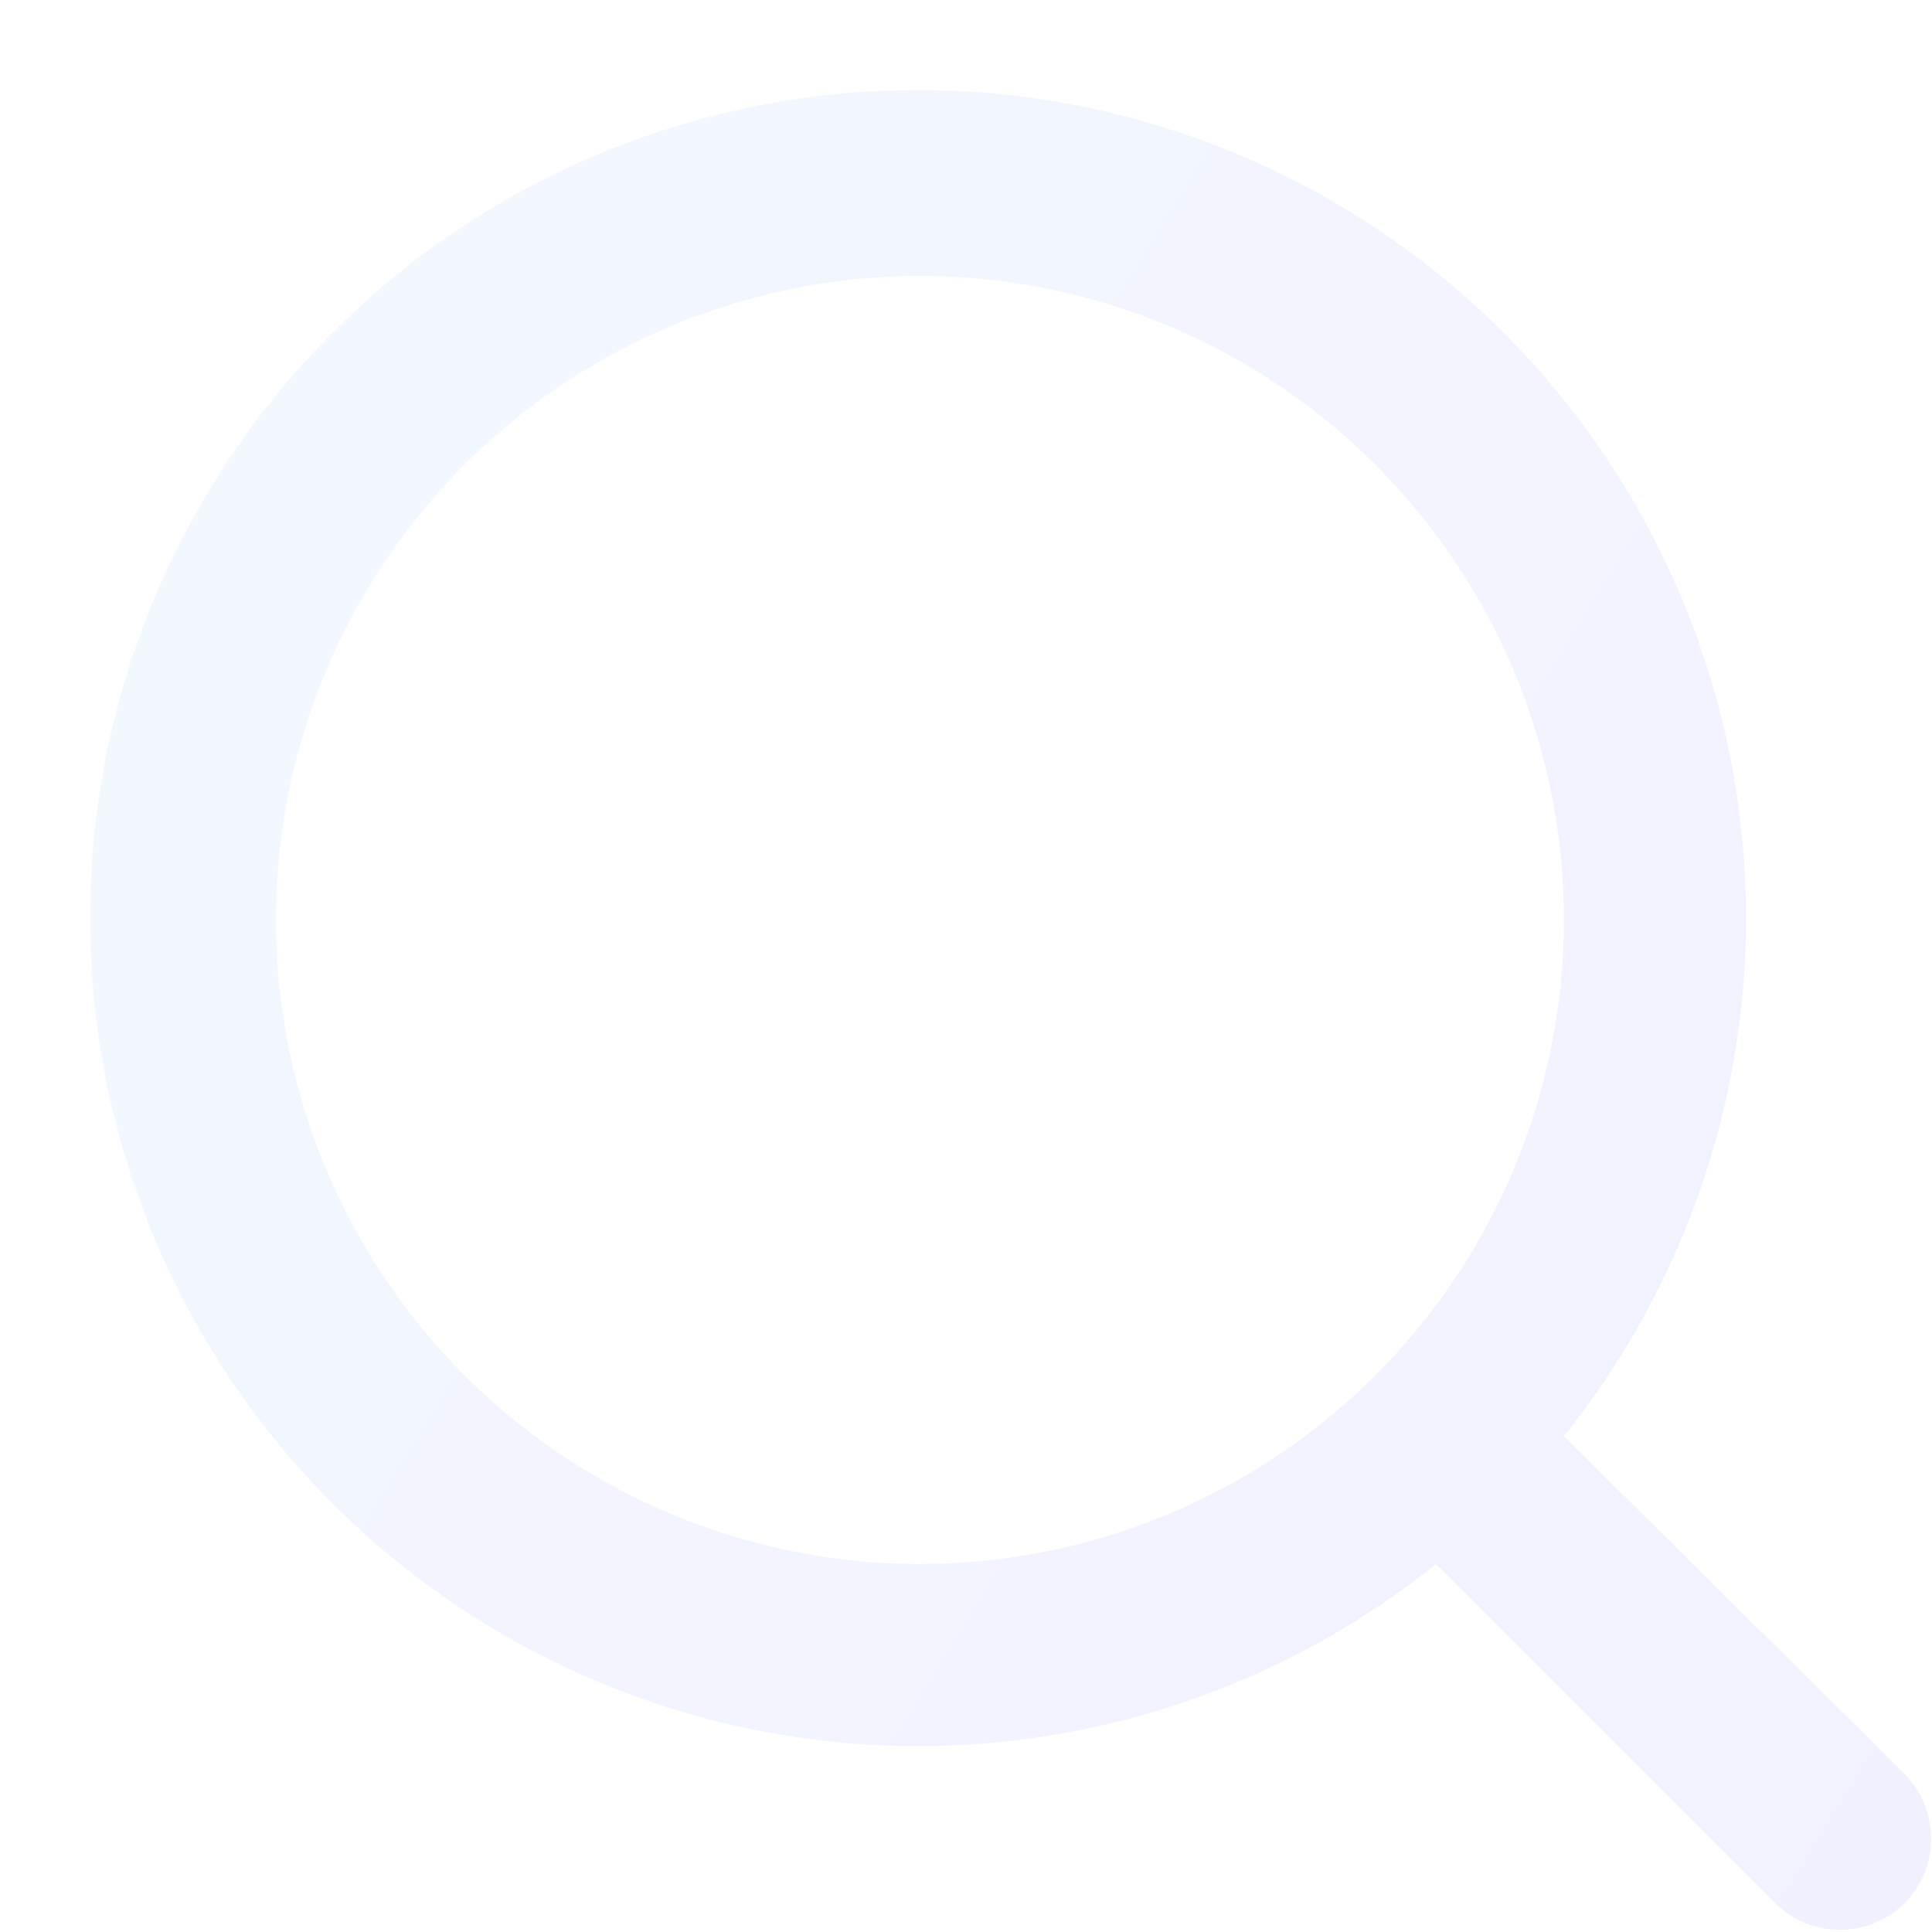
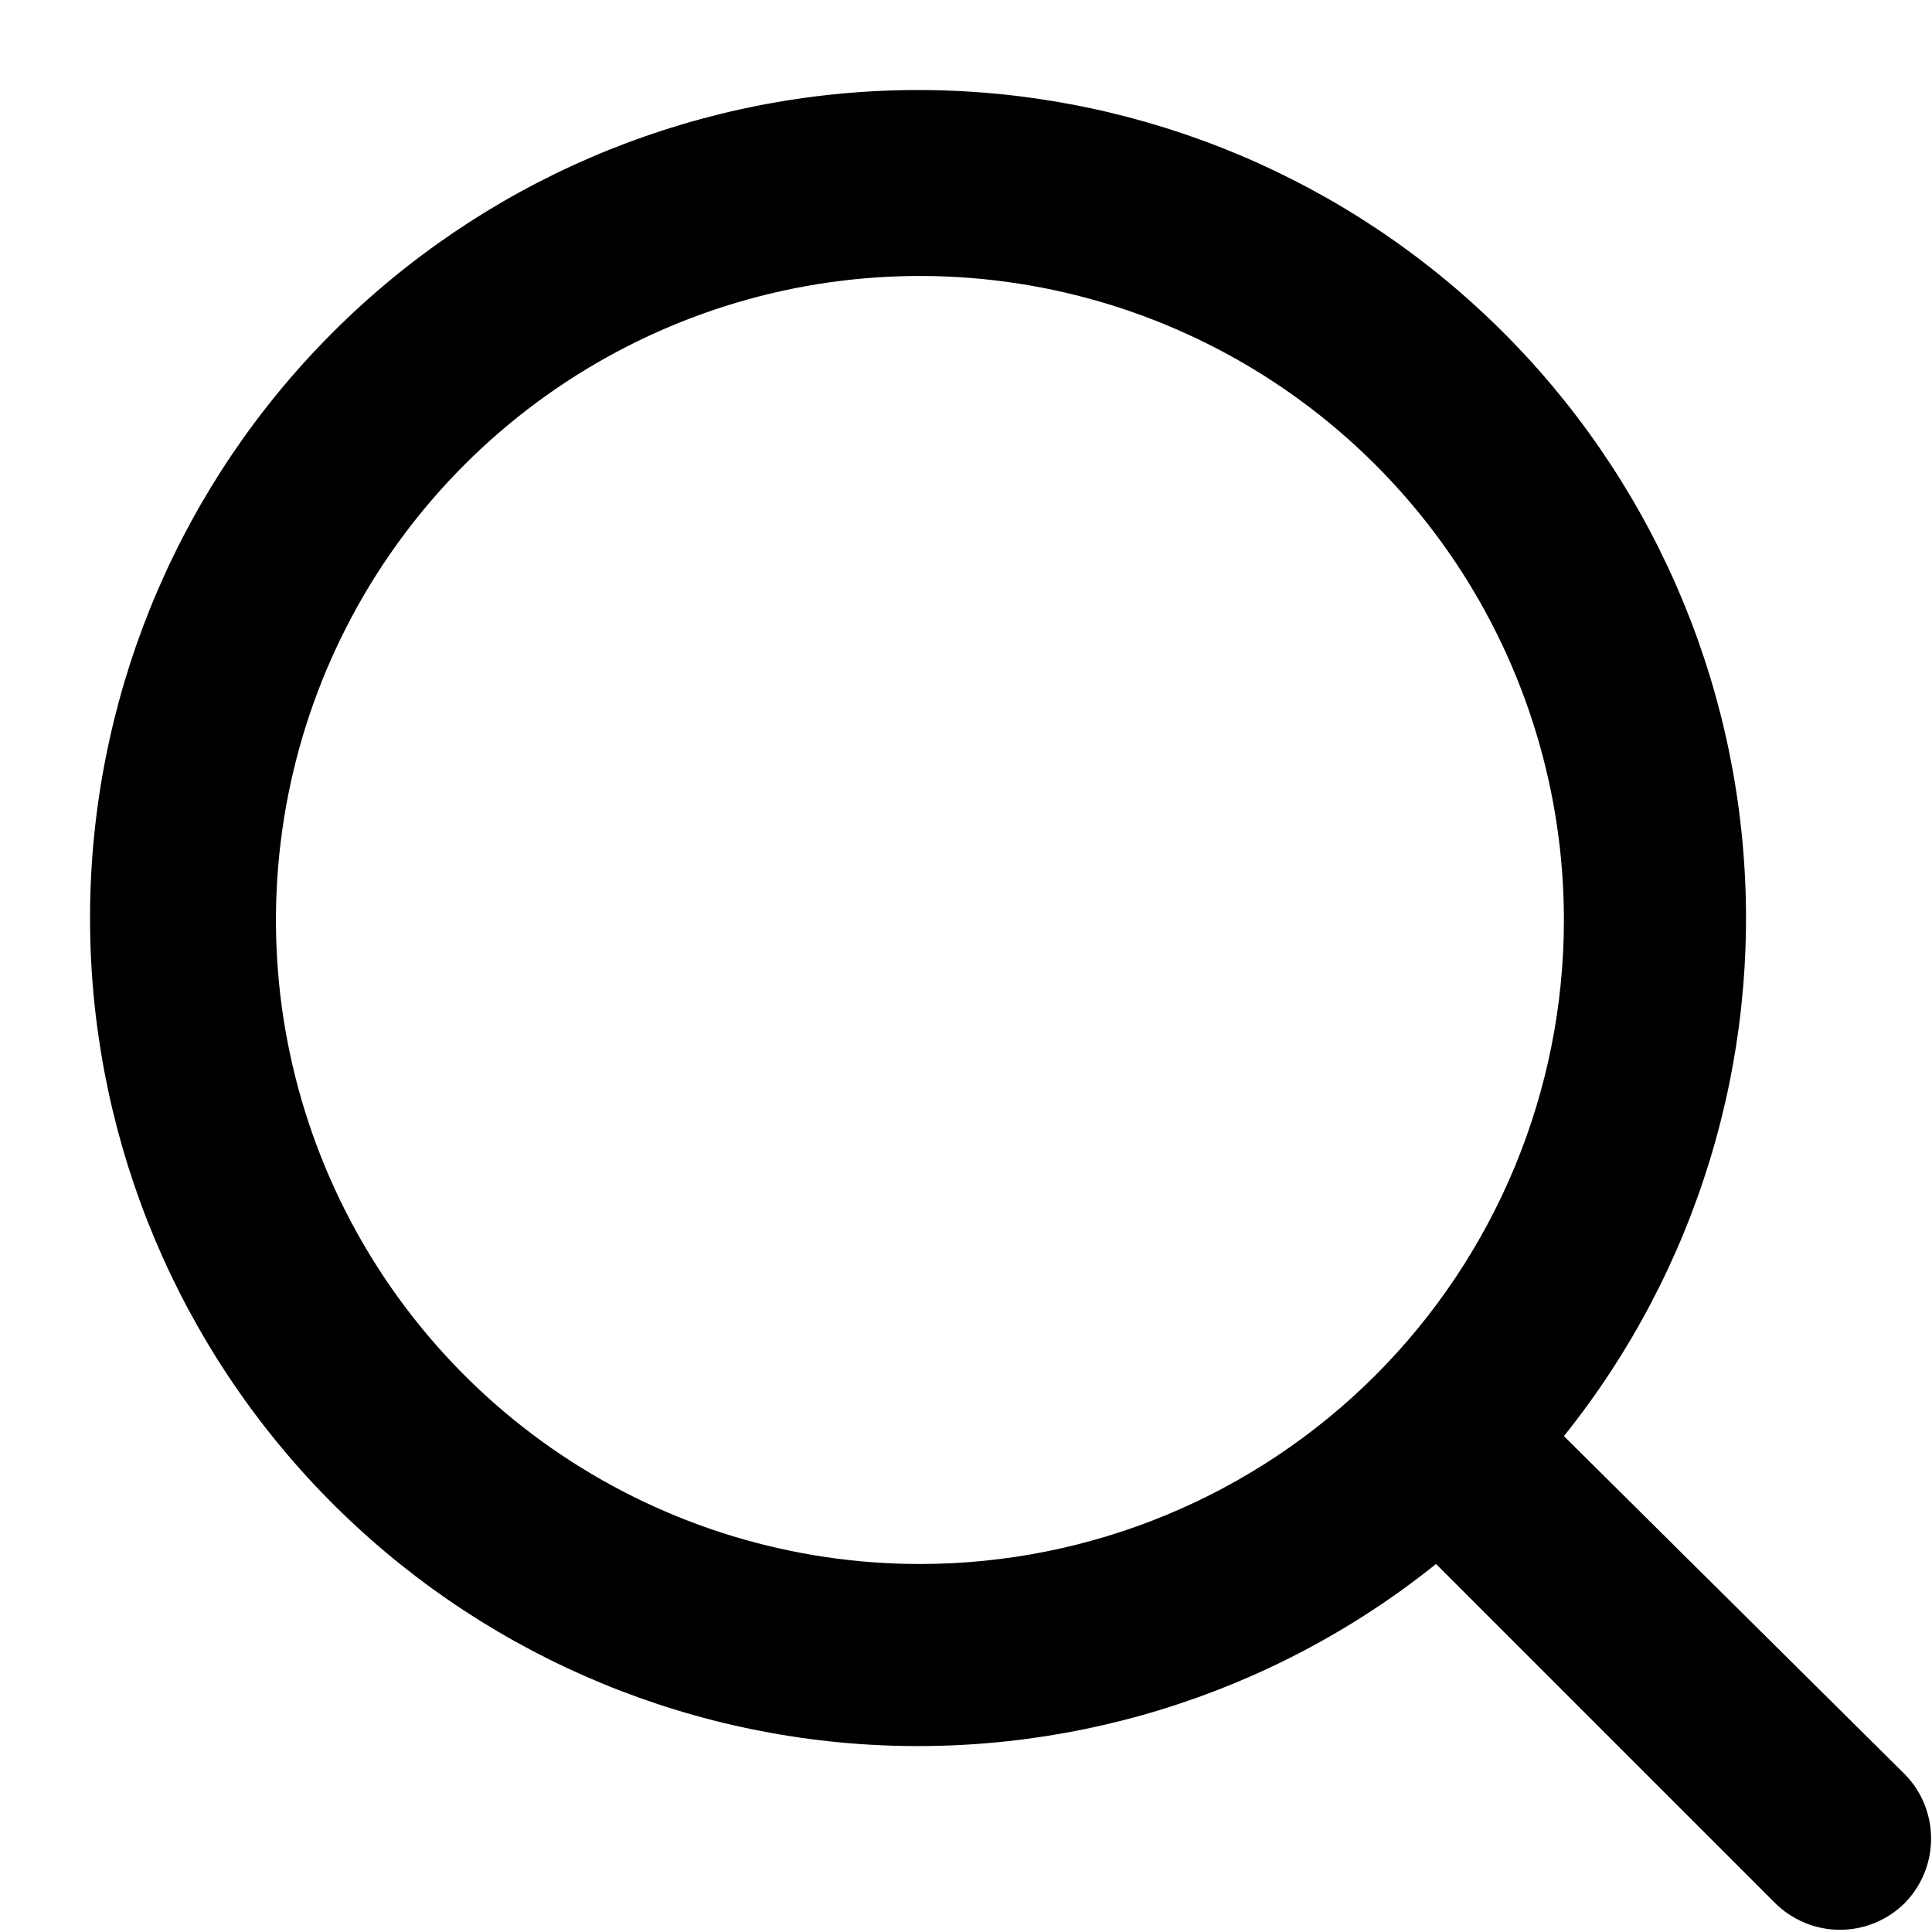
<svg xmlns="http://www.w3.org/2000/svg" width="21" height="21" viewBox="0 0 21 21" fill="none">
  <path d="M20.709 19.29L16.999 15.61C18.439 13.814 19.137 11.535 18.948 9.241C18.759 6.947 17.699 4.813 15.985 3.277C14.271 1.74 12.033 0.919 9.732 0.982C7.431 1.045 5.242 1.987 3.615 3.615C1.987 5.243 1.045 7.432 0.982 9.733C0.919 12.034 1.74 14.271 3.276 15.985C4.812 17.7 6.947 18.76 9.241 18.949C11.535 19.137 13.814 18.44 15.609 17L19.289 20.68C19.382 20.774 19.493 20.848 19.615 20.899C19.737 20.95 19.867 20.976 19.999 20.976C20.131 20.976 20.262 20.95 20.384 20.899C20.506 20.848 20.616 20.774 20.709 20.68C20.89 20.493 20.99 20.244 20.99 19.985C20.99 19.726 20.89 19.476 20.709 19.29ZM9.999 17C8.615 17 7.262 16.589 6.11 15.82C4.959 15.051 4.062 13.958 3.532 12.679C3.002 11.4 2.864 9.992 3.134 8.634C3.404 7.276 4.071 6.029 5.05 5.05C6.029 4.071 7.276 3.405 8.634 3.134C9.992 2.864 11.399 3.003 12.678 3.533C13.957 4.063 15.05 4.96 15.82 6.111C16.589 7.262 16.999 8.615 16.999 10C16.999 11.856 16.262 13.637 14.949 14.95C13.636 16.262 11.856 17 9.999 17Z" fill="url(#paint0_linear_483_307)" />
  <defs>
    <linearGradient id="paint0_linear_483_307" x1="0.979" y1="0.979" x2="24.428" y2="15.376" gradientUnits="userSpaceOnUse">
-       <stop stop-color="#F3F9FF" />
-       <stop offset="1" stop-color="#F1F0FF" />
+       <stop stopColor="#F3F9FF" />
+       <stop offset="1" stopColor="#F1F0FF" />
    </linearGradient>
  </defs>
</svg>
